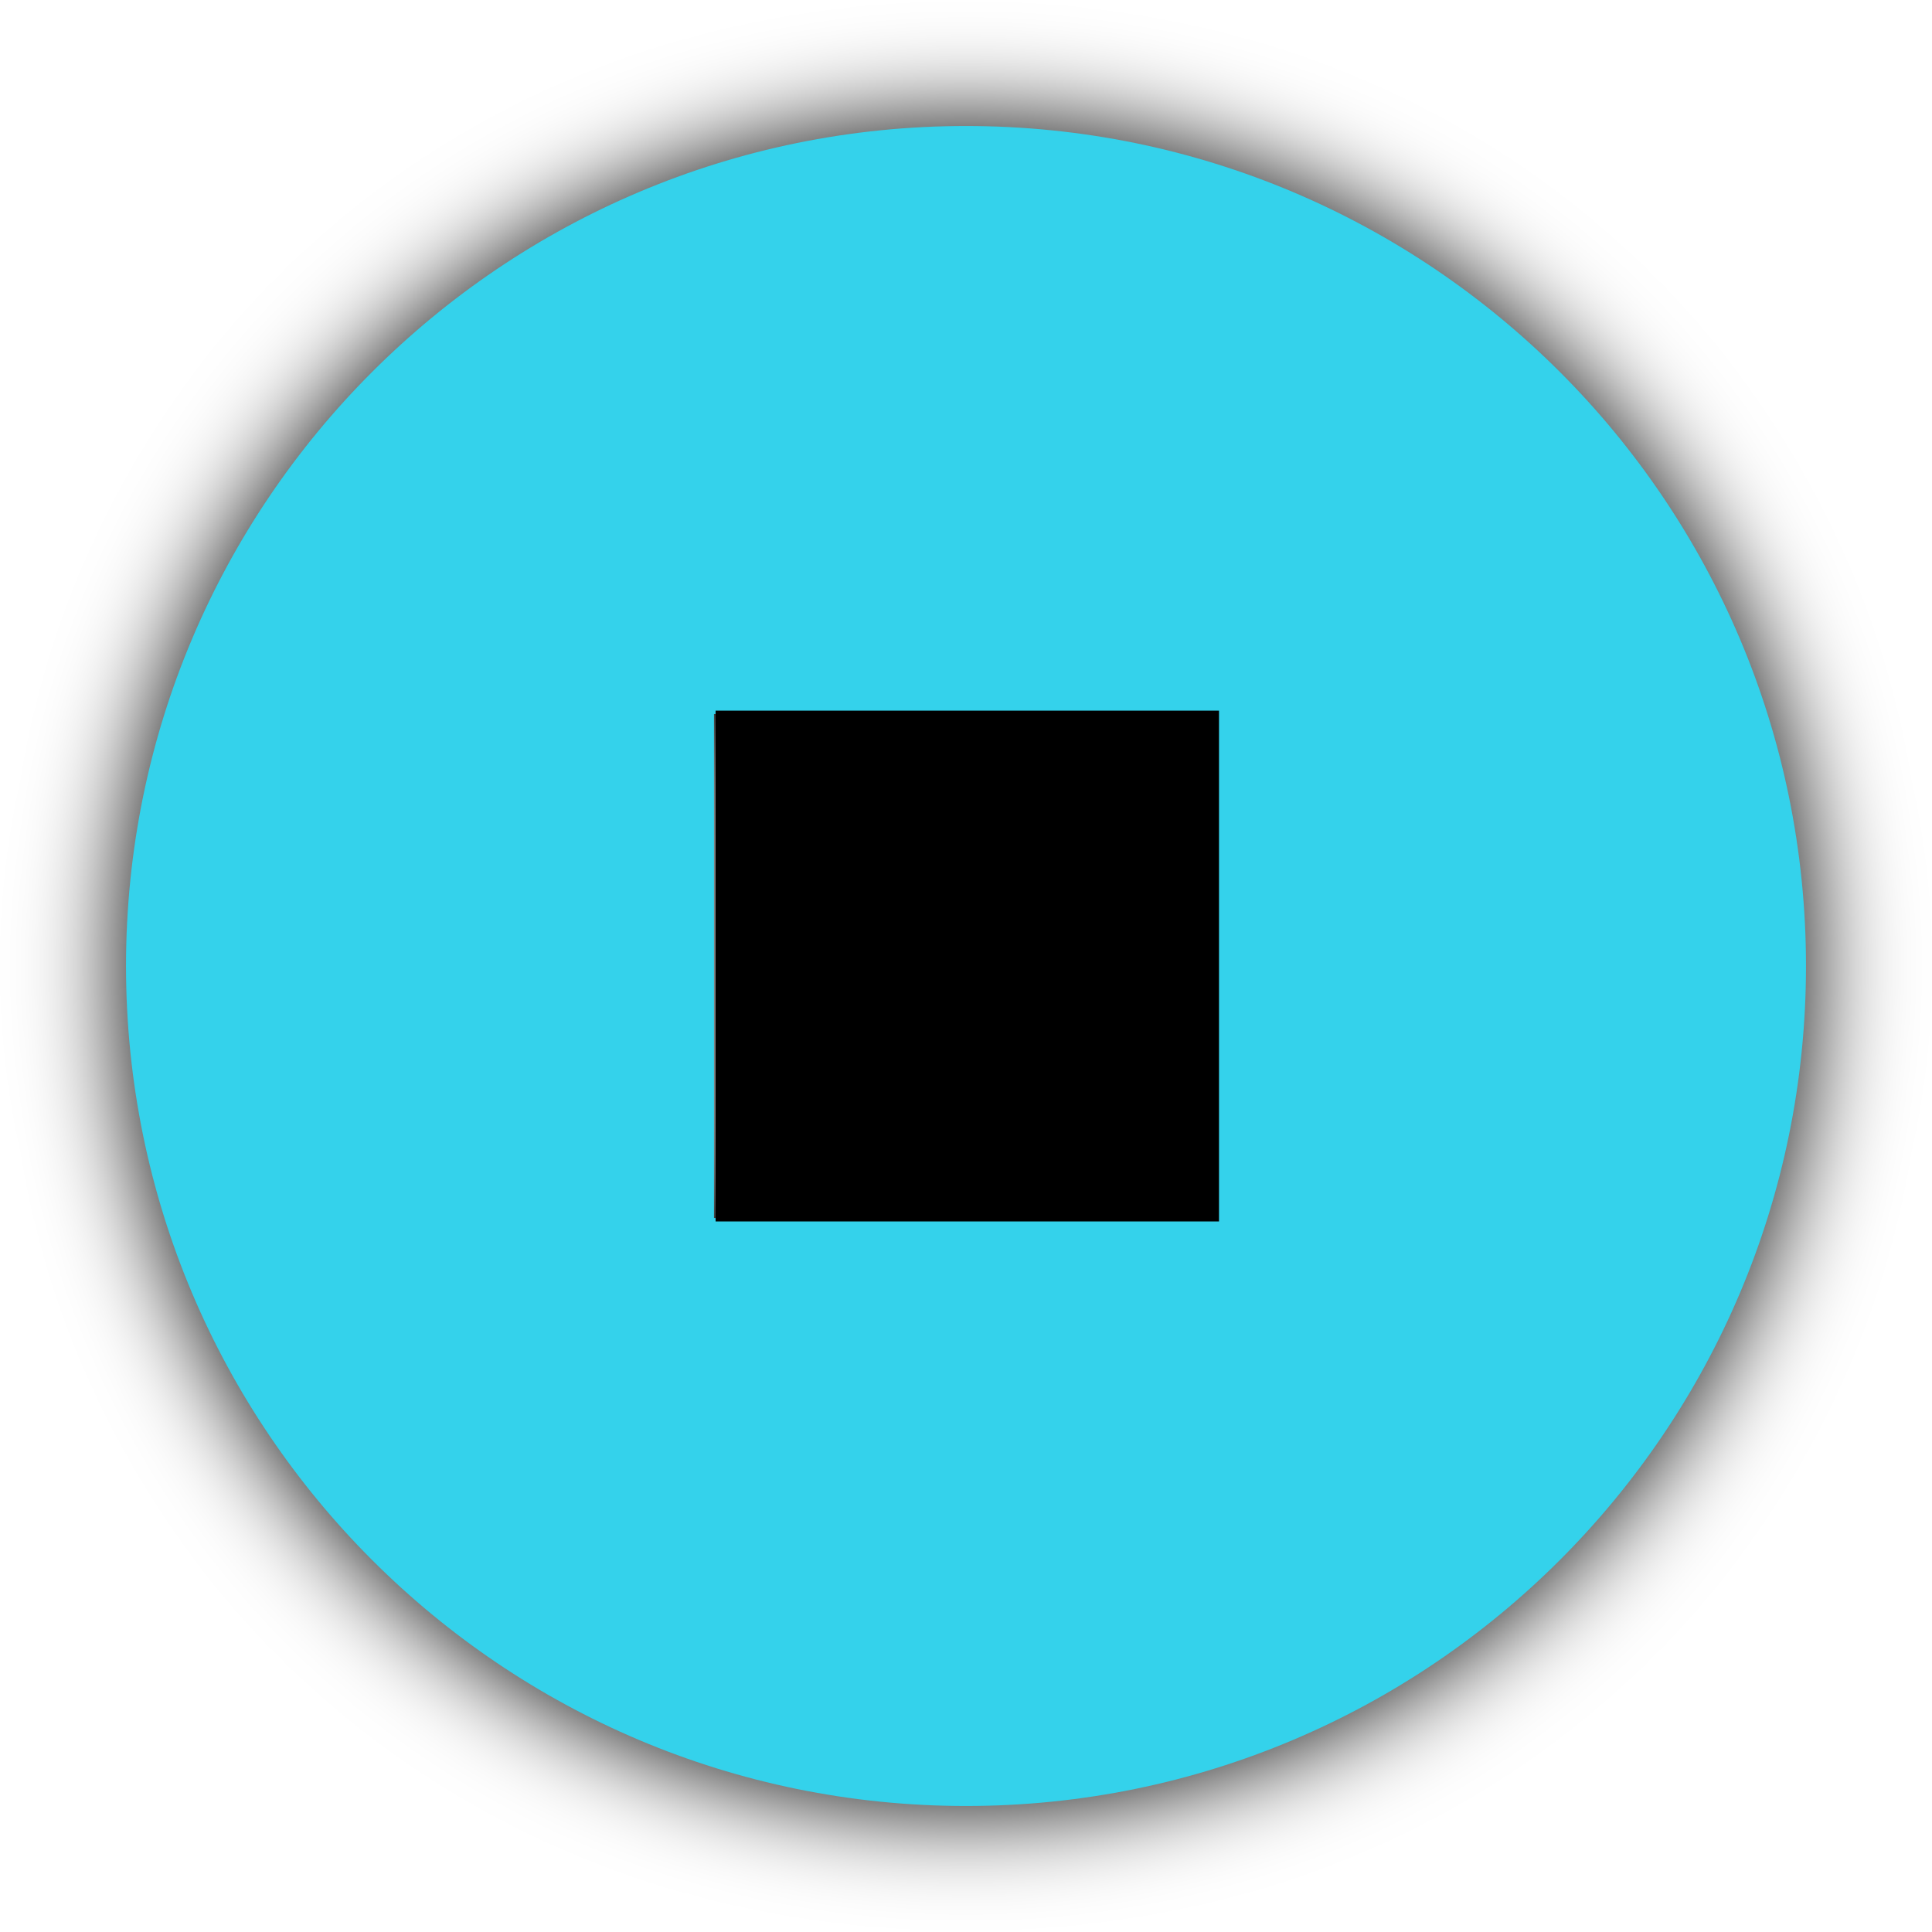
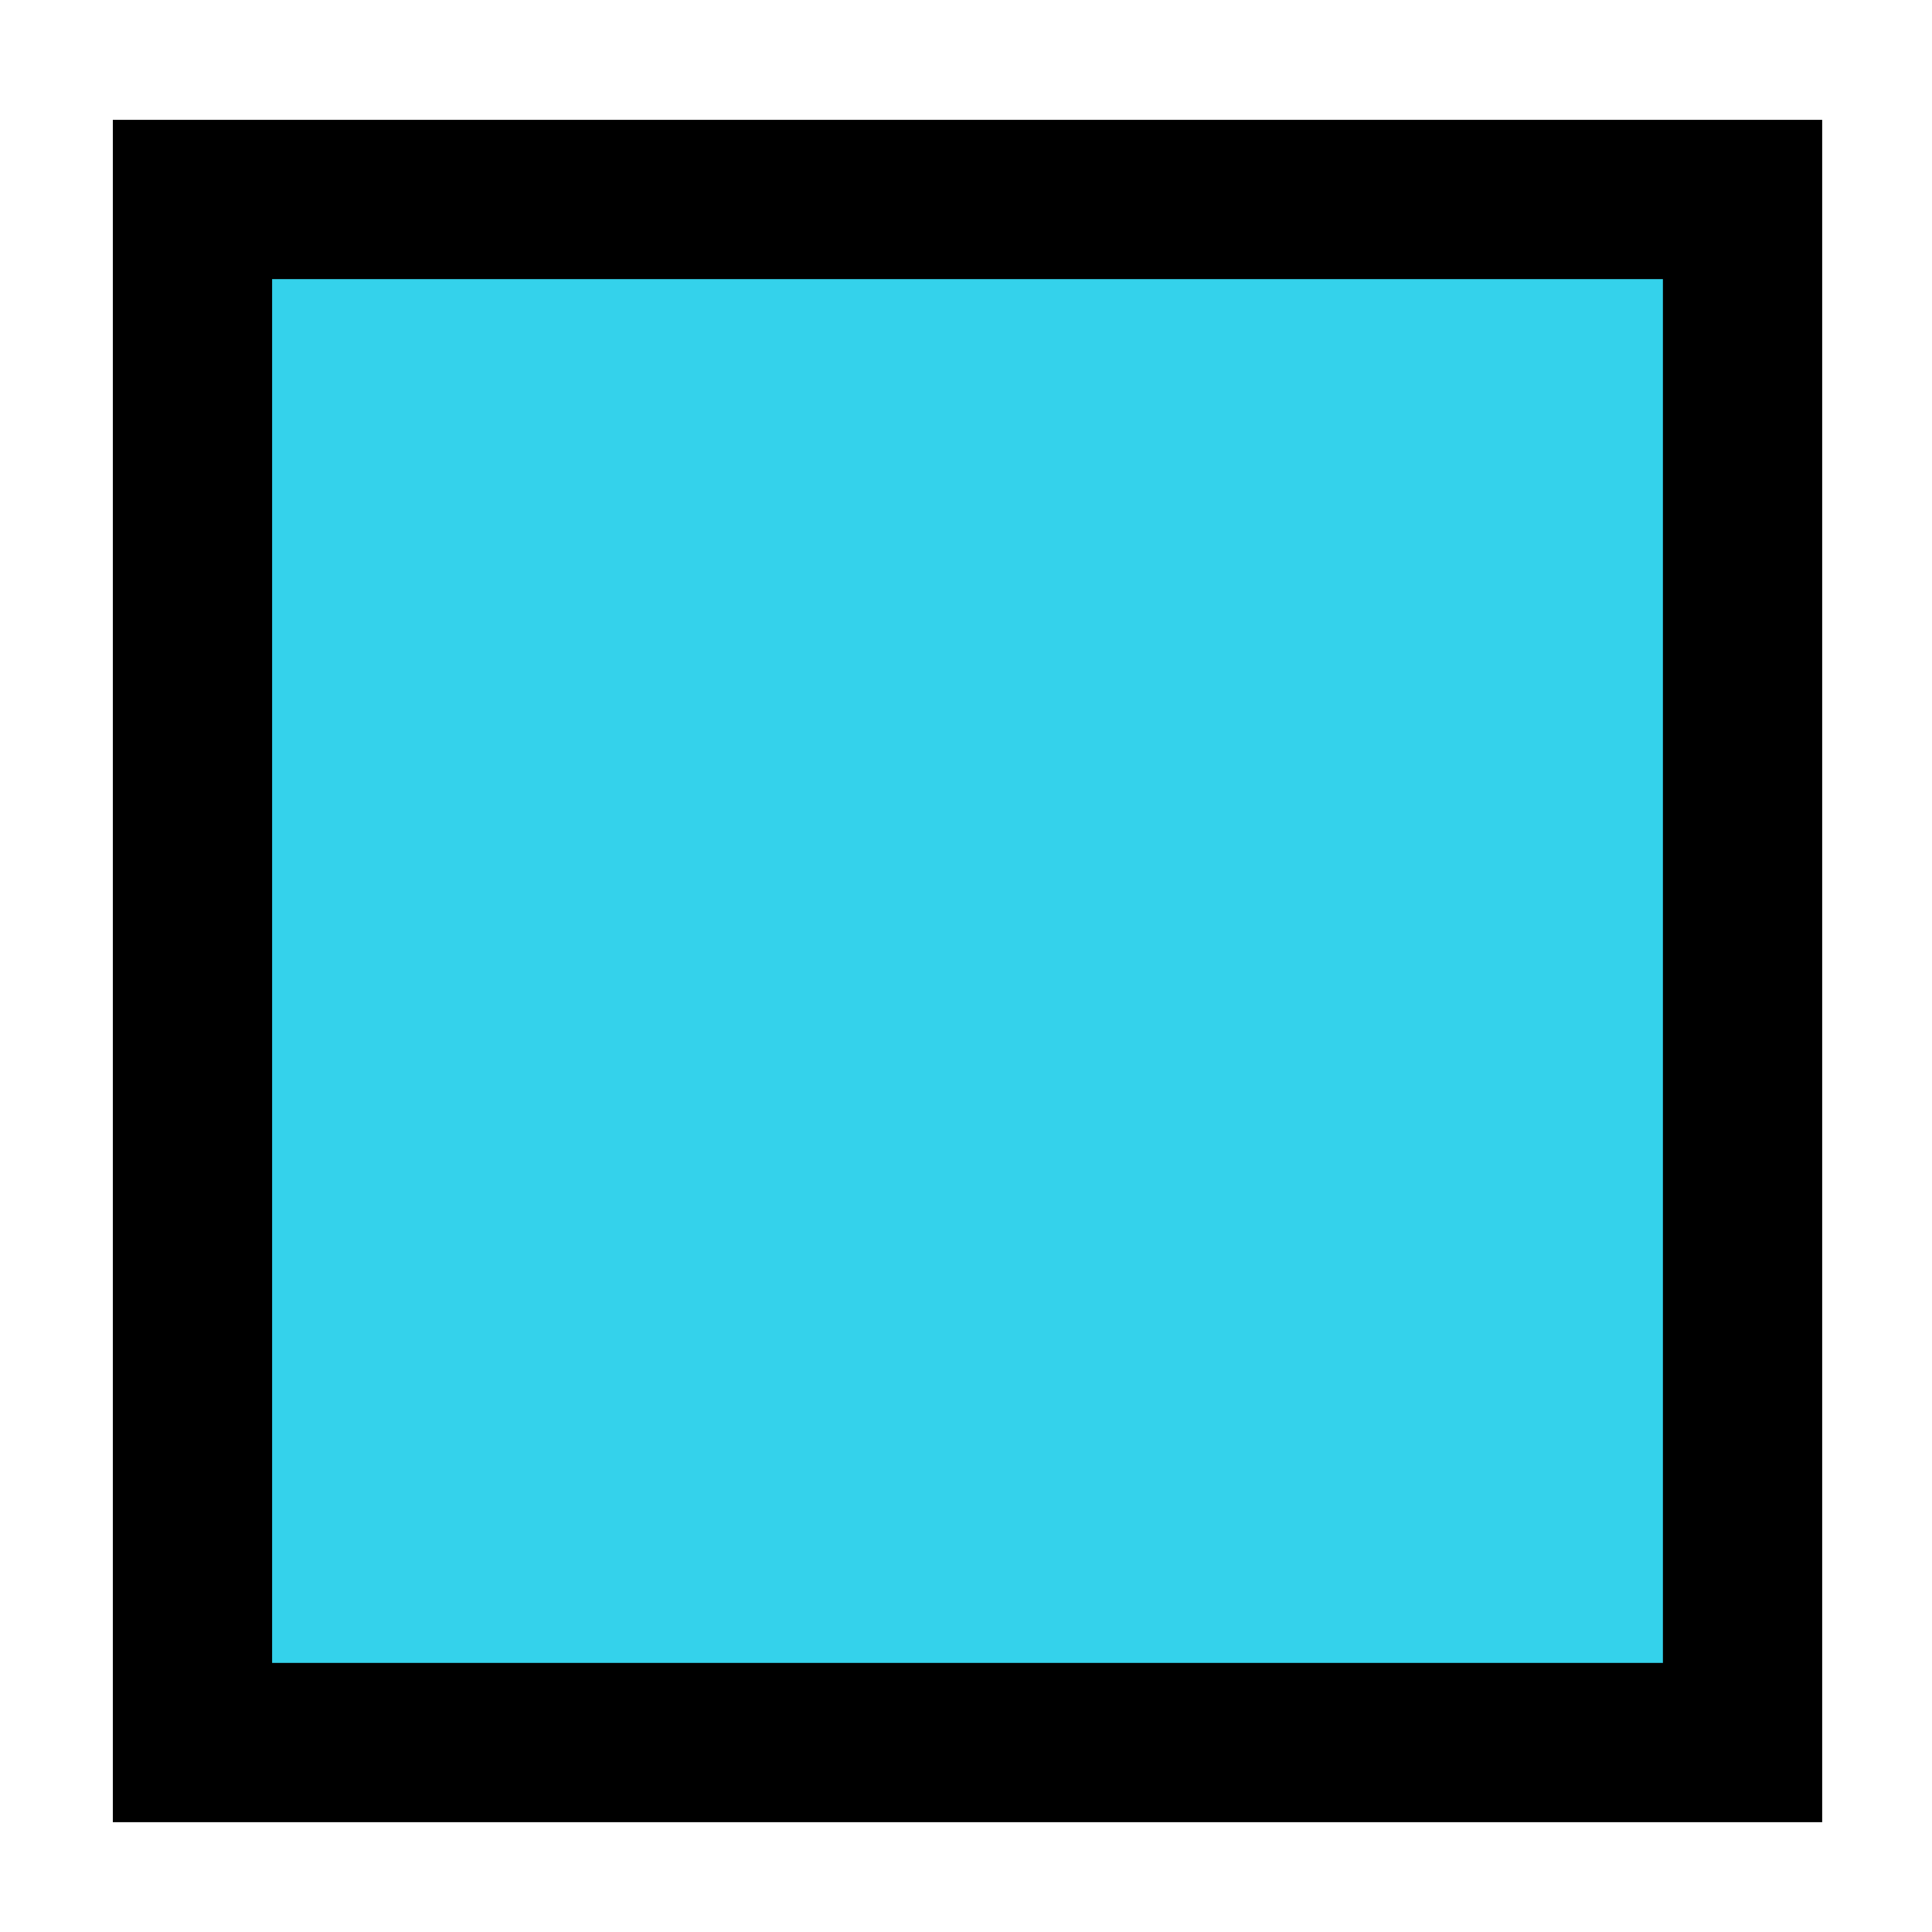
- <svg xmlns="http://www.w3.org/2000/svg" version="1.1" width="23" height="23" viewBox="0 0 23 23" id="svg51">
-   <defs id="defs55">
-     <filter style="color-interpolation-filters:sRGB" id="filter916" x="-0.075" y="-0.075" width="1.15" height="1.15">
-       <feGaussianBlur stdDeviation="0.625" id="feGaussianBlur918" />
-     </filter>
-   </defs>
-   <path d="M 11.5,1.5 A 10,10 0 0 0 1.5,11.5 10,10 0 0 0 11.5,21.5 a 10,10 0 0 0 10,-10 10,10 0 0 0 -10,-10 m -3,7 H 14.5 V 14.5 H 8.5" id="path49-0" style="fill:#000000;fill-opacity:1;stroke:none;stroke-opacity:1;filter:url(#filter916)" />
-   <path d="M 11.5,1.5 A 10,10 0 0 0 1.5,11.5 10,10 0 0 0 11.5,21.5 a 10,10 0 0 0 10,-10 10,10 0 0 0 -10,-10 m -3,7 H 14.5 V 14.5 H 8.5" id="path49" style="fill:#34d2eb;fill-opacity:1;stroke:none;stroke-opacity:1" />
-   <rect style="opacity:1;fill:#000000;stroke-width:0.397;fill-opacity:1" id="rect288" width="5.993" height="6.081" x="8.519" y="8.46" />
+ <svg xmlns="http://www.w3.org/2000/svg" version="1.1" width="16" height="16" viewBox="0 0 16 16" id="svg35">
+   <defs id="defs39" />
+   <path d="M 14.431,14.431 H 1.594 V 1.652 H 14.431 Z" id="path33" style="fill:#34d2eb;fill-opacity:1;stroke:#000000;stroke-width:1.319;stroke-dasharray:none;stroke-opacity:1" />
</svg>
